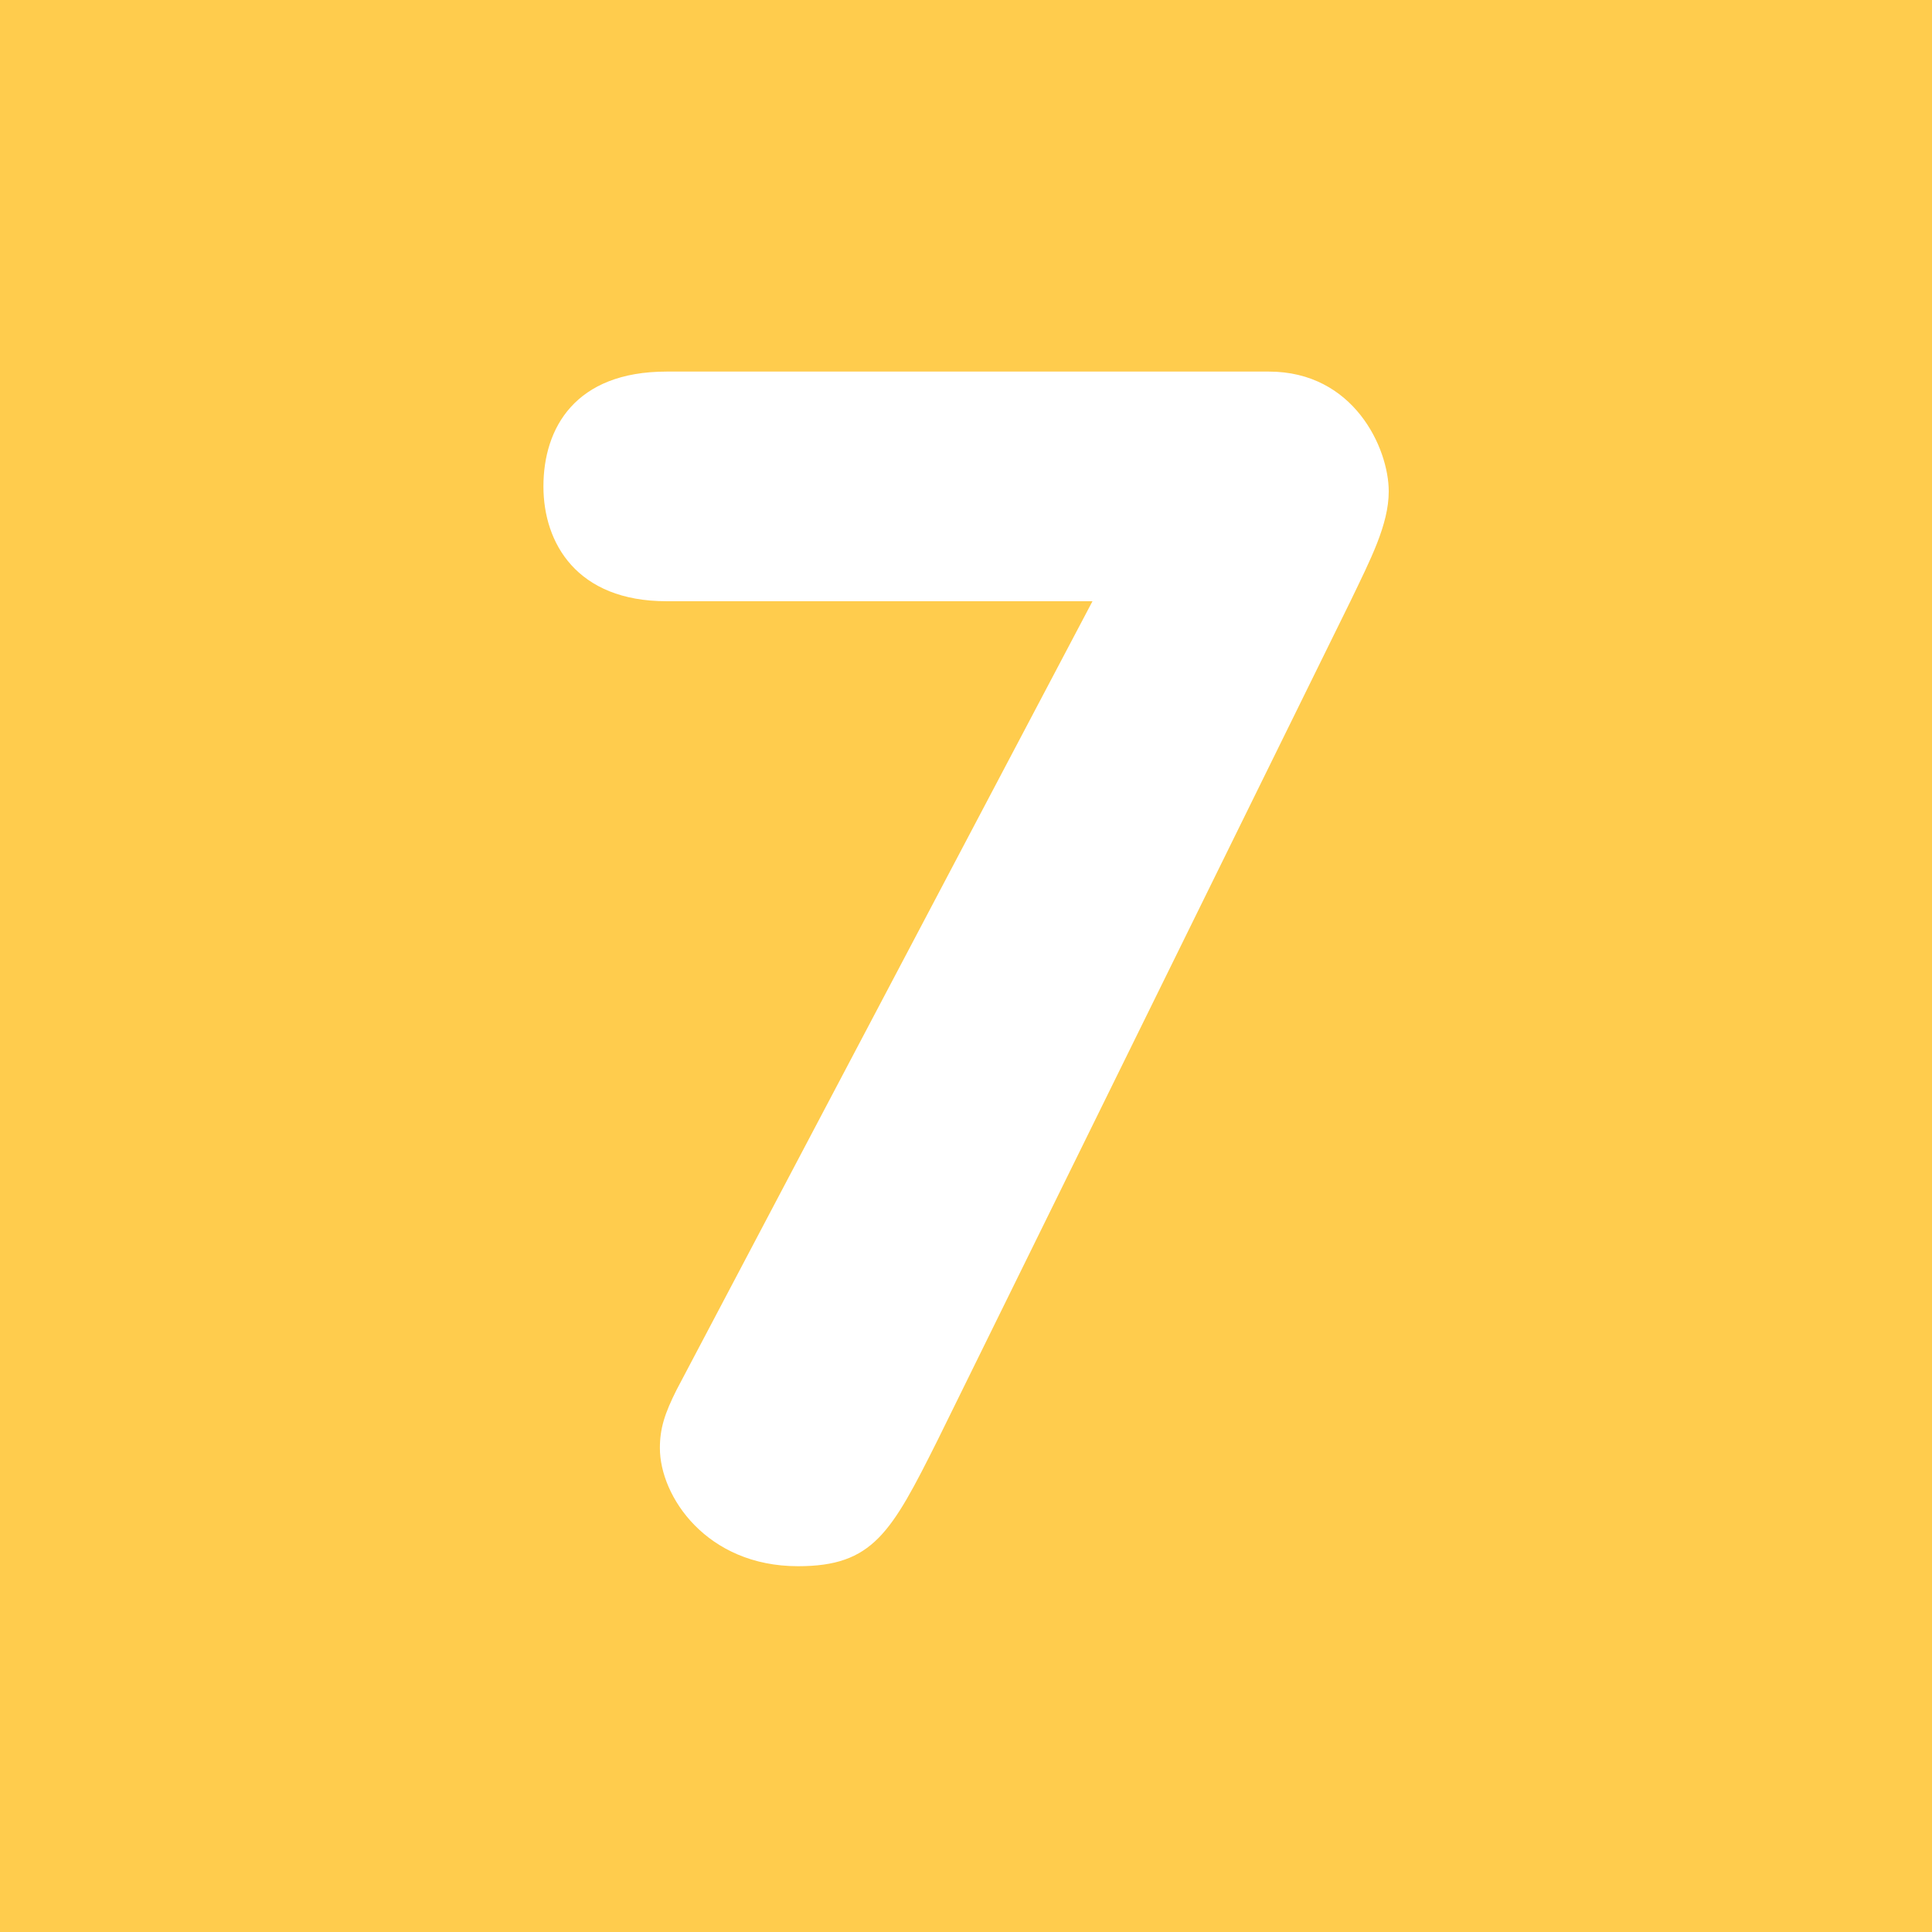
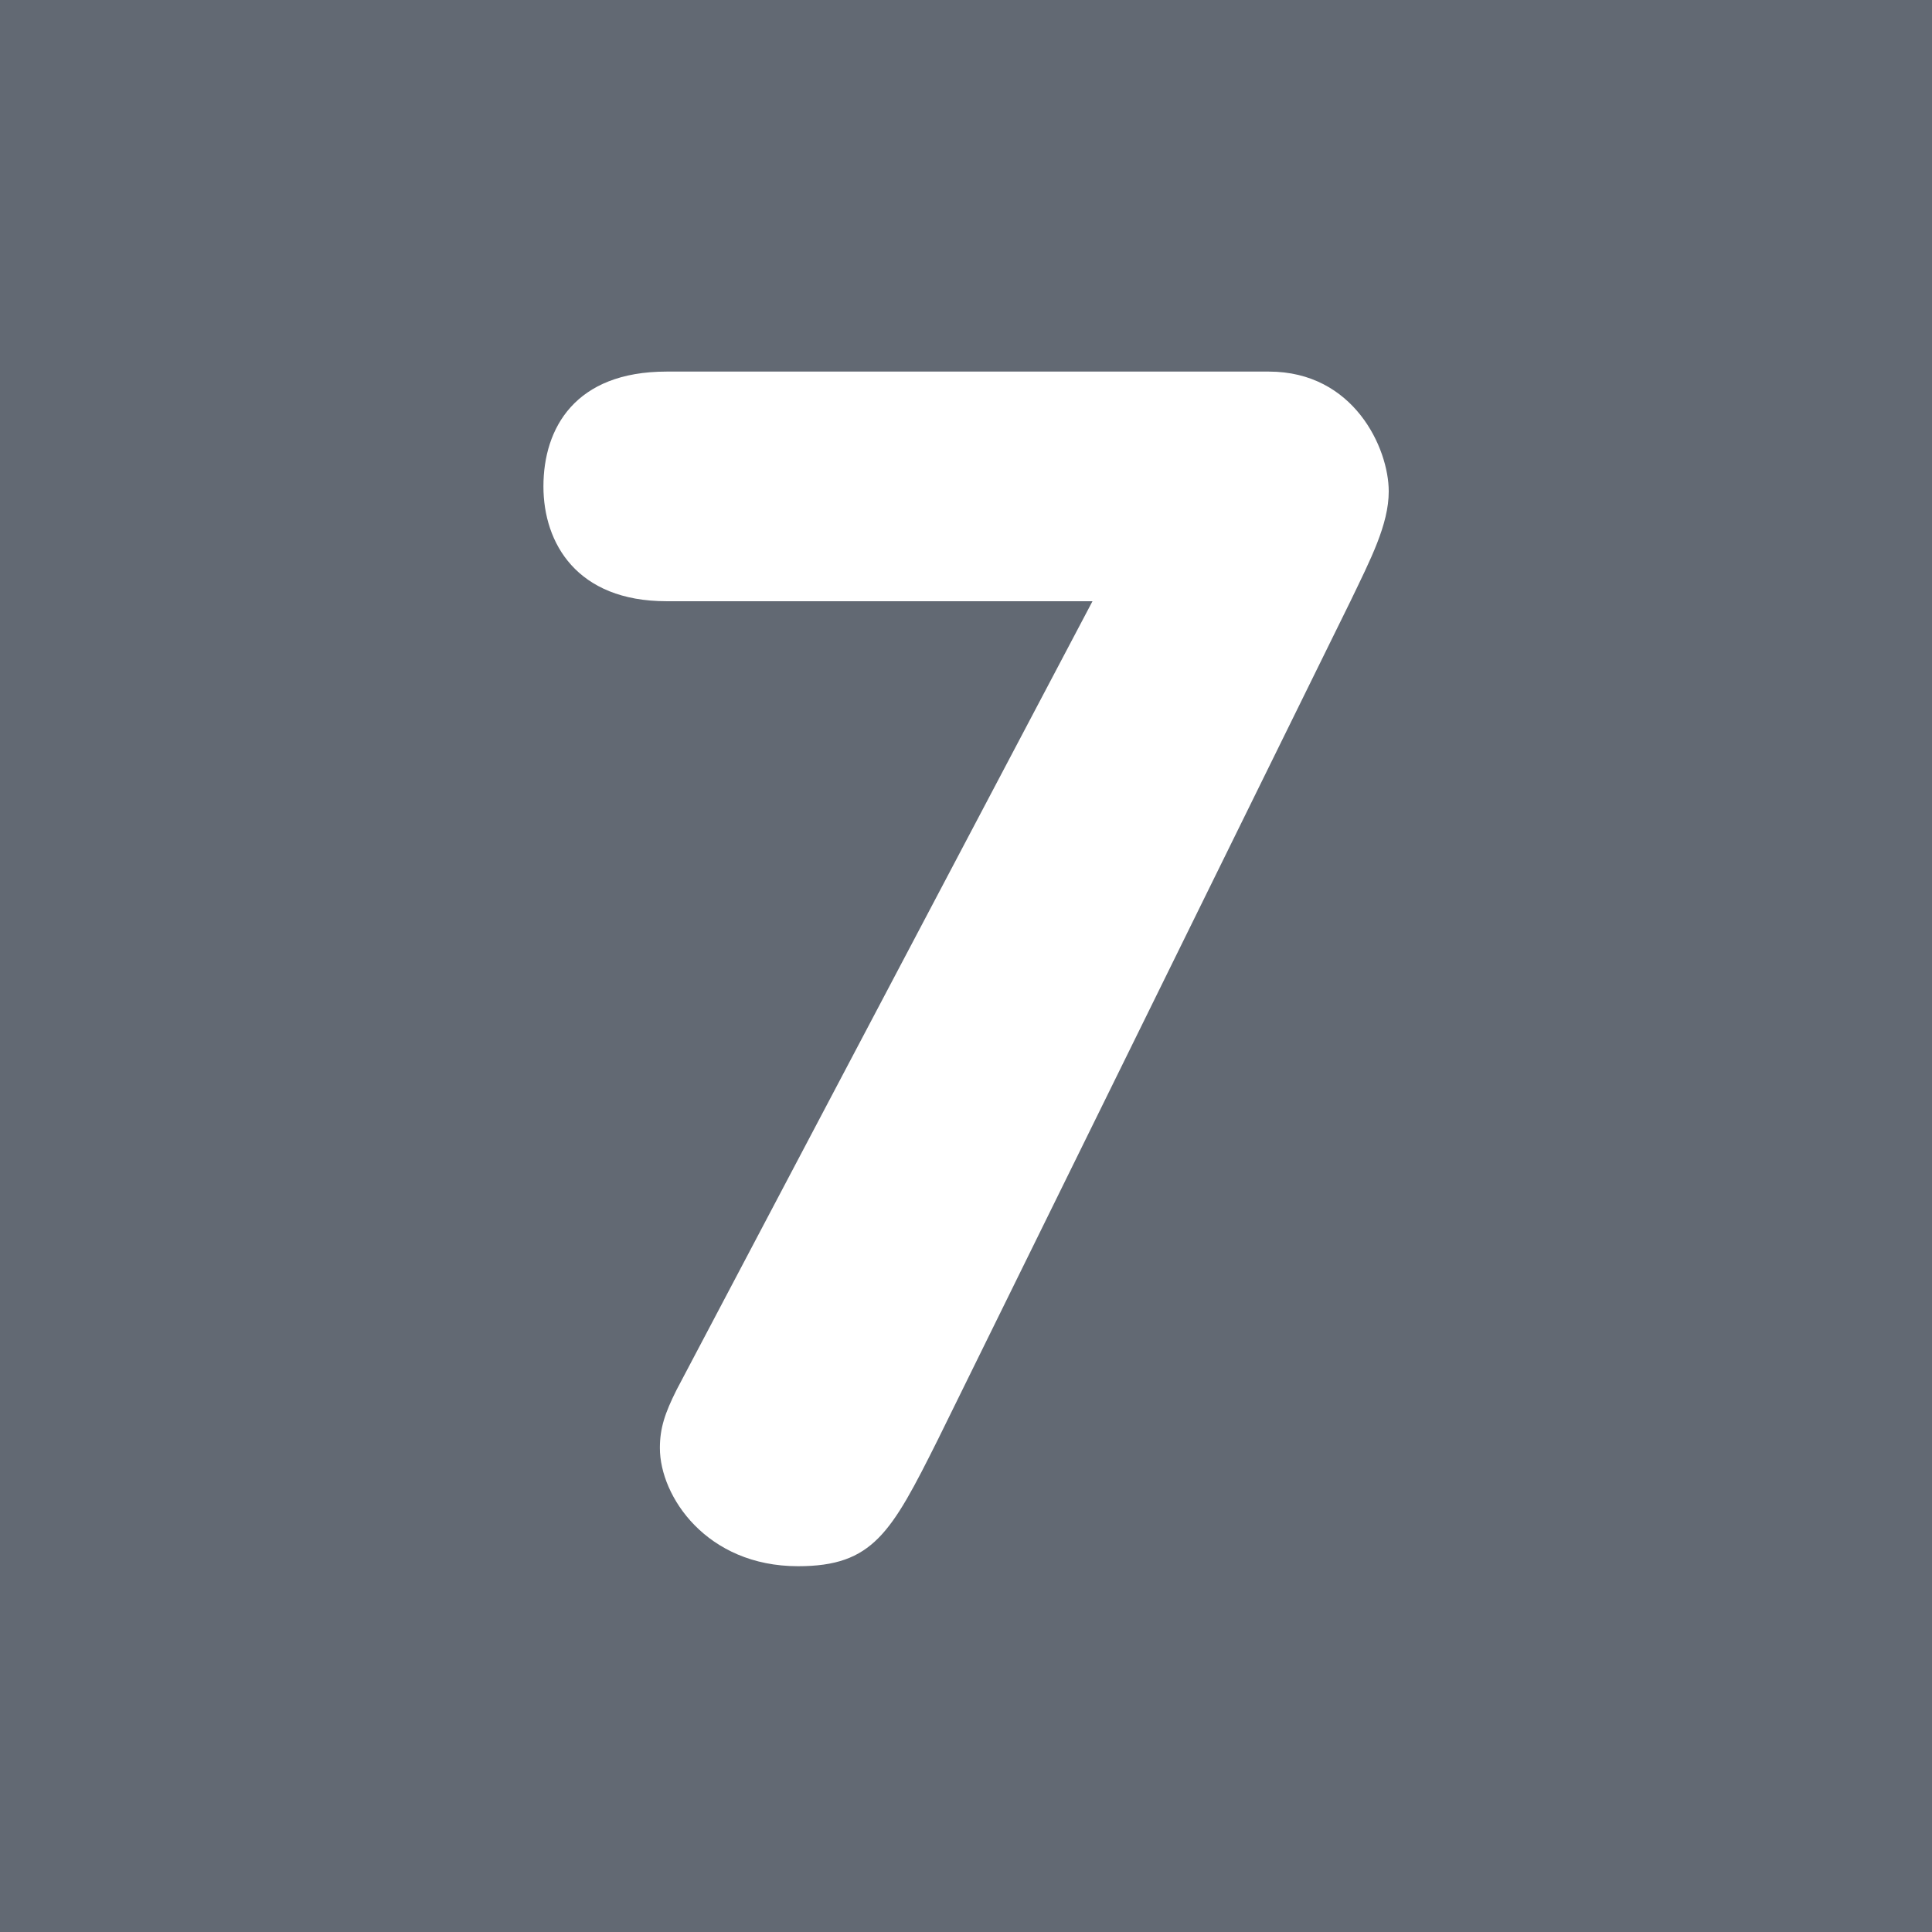
<svg xmlns="http://www.w3.org/2000/svg" viewBox="0 0 36 36" version="1.1" id="svg827">
  <defs id="defs831" />
  <path d="M36 32c0 2.209-1.791 4-4 4H4c-2.209 0-4-1.791-4-4V4c0-2.209 1.791-4 4-4h28c2.209 0 4 1.791 4 4v28z" id="path825" fill="#55ACEE" />
  <g id="layer1" style="display:inline">
-     <rect style="opacity:1;fill:#ffcc4d;fill-opacity:1;fill-rule:nonzero;stroke:none;stroke-width:3.349;stroke-linecap:round;stroke-linejoin:round;stroke-miterlimit:4;stroke-dasharray:none;stroke-opacity:1;paint-order:markers stroke fill" id="rect836" width="36" height="36" x="0" y="0" />
+     <rect style="opacity:1;fill:#626973;fill-opacity:1;fill-rule:nonzero;stroke:none;stroke-width:3.349;stroke-linecap:round;stroke-linejoin:round;stroke-miterlimit:4;stroke-dasharray:none;stroke-opacity:1;paint-order:markers stroke fill" id="rect836" width="36" height="36" x="0" y="0" />
  </g>
  <g id="layer2" />
  <g id="layer3">
-     <path style="display:inline;fill:#ffcc4d;stroke-width:0.615" d="m 8.204,27.953 c -1.176,0 -1.694,-0.792 -1.153,-1.761 L 17.014,8.392 c 0.542,-0.968 1.429,-0.968 1.971,0 l 9.964,17.801 c 0.543,0.968 0.024,1.76 -1.152,1.76 z" id="path8183" />
    <path style="fill:#ffffff" d="M 20.357,11.203 H 12.42 c -1.674,0 -2.294,-1.085 -2.294,-2.139 0,-1.085 0.589,-2.14 2.294,-2.14 h 11.224 c 1.582,0 2.233,1.426 2.233,2.232 0,0.62 -0.341,1.271 -0.713,2.046 l -7.69,15.627 c -0.868,1.736 -1.209,2.355 -2.604,2.355 -1.705,0 -2.574,-1.302 -2.574,-2.201 0,-0.372 0.093,-0.65 0.311,-1.085 z" id="path5231" />
  </g>
</svg>
